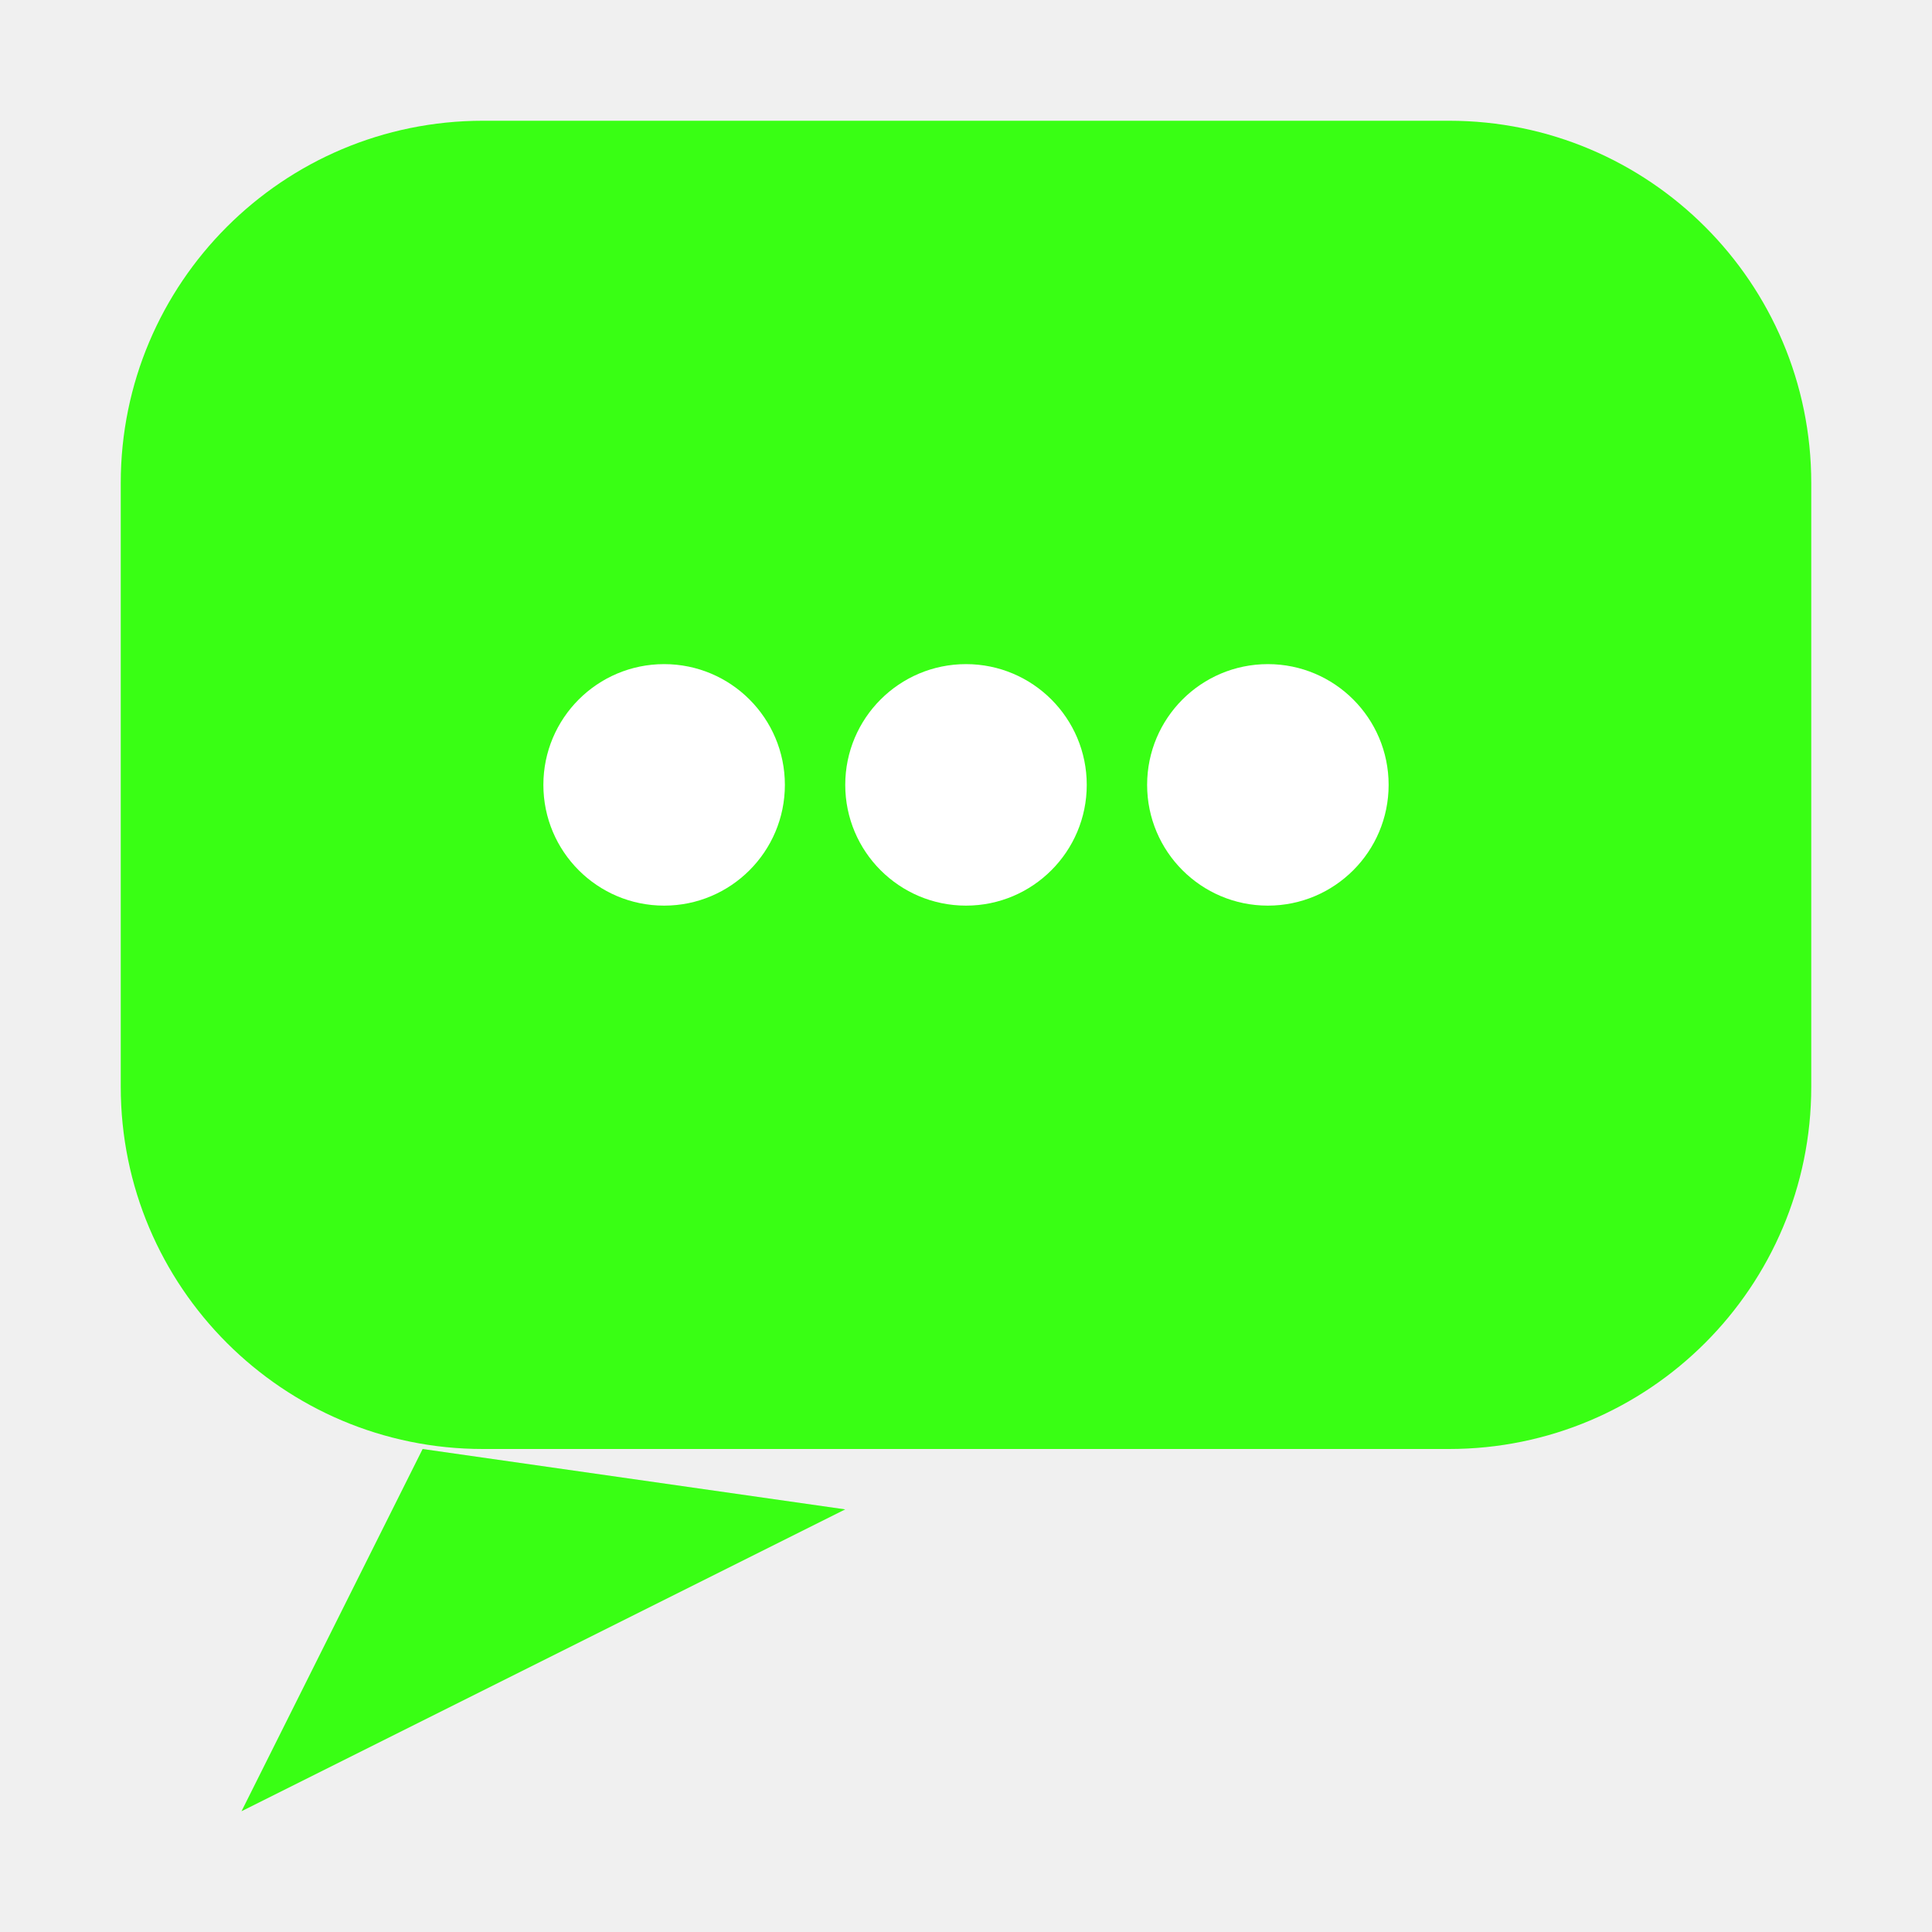
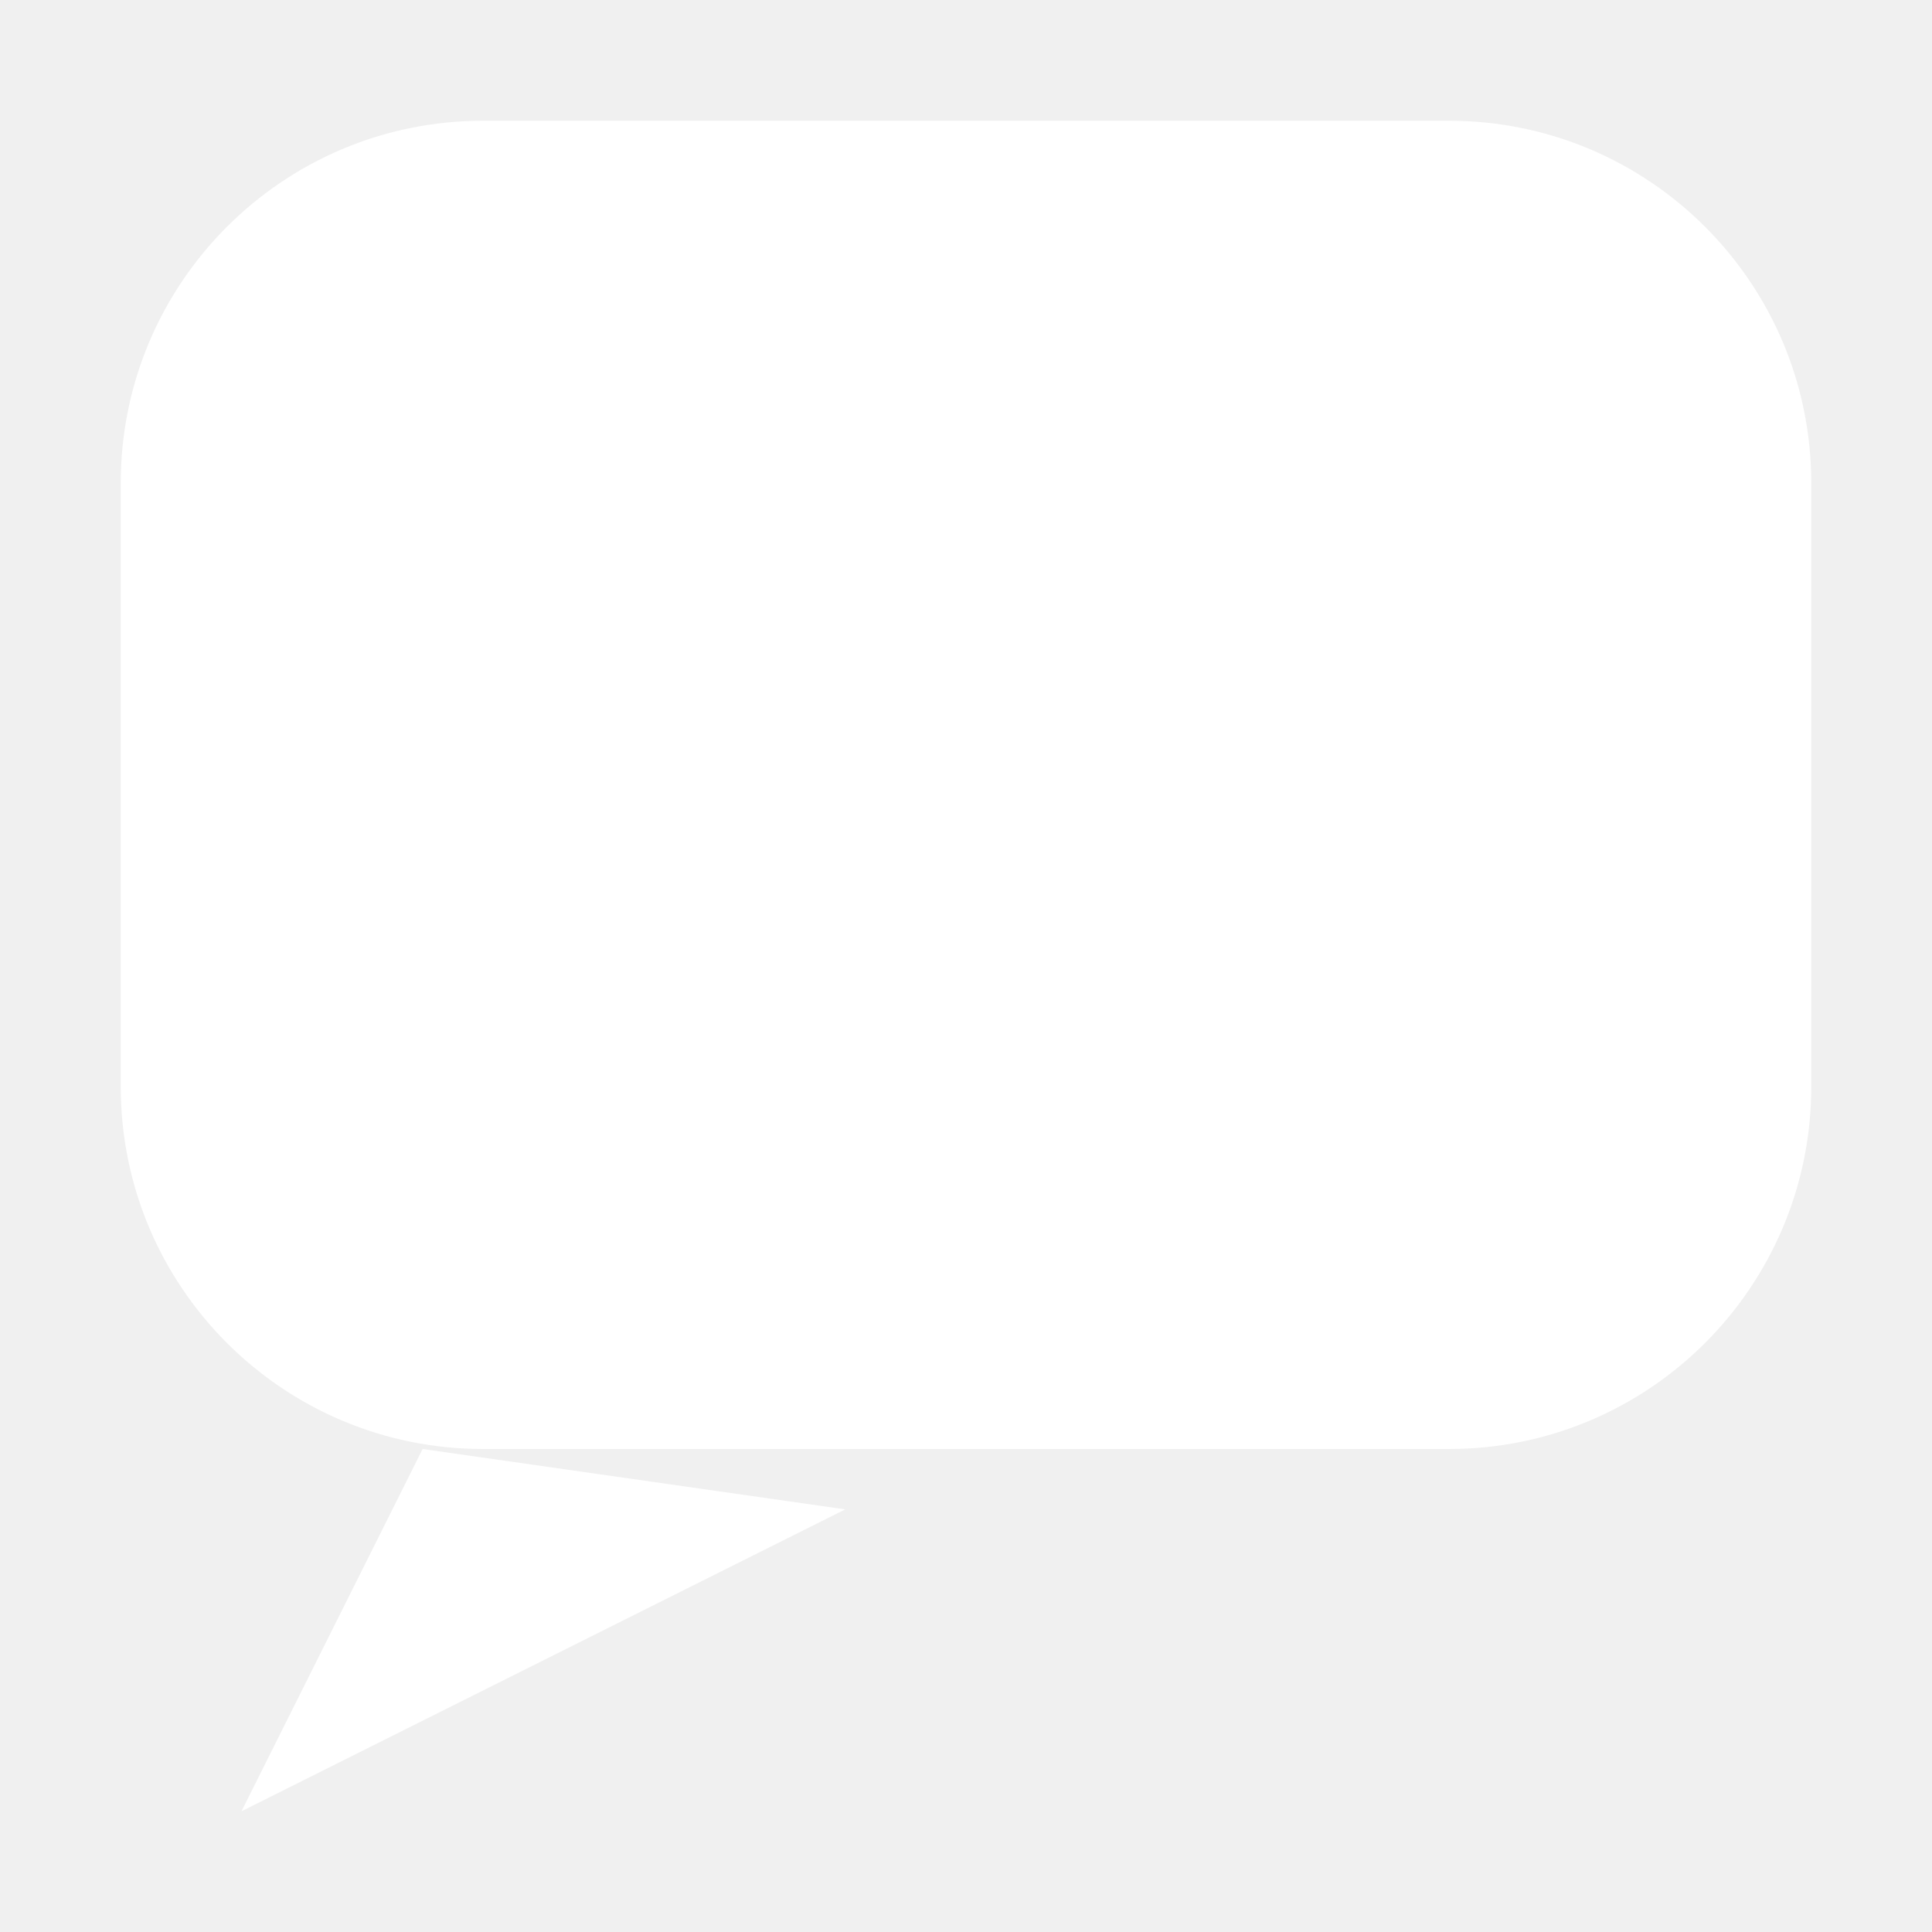
<svg xmlns="http://www.w3.org/2000/svg" viewBox="0 0 64 64" fill="none" width="64" height="64" role="img" aria-label="Chat">
-   <rect x="4" y="4" width="56" height="44" rx="12" fill="#39ff14" />
-   <path d="M14 48 L8 60 L28 50" fill="#39ff14" />
+   <rect x="4" y="4" width="56" height="44" rx="12" fill="#ffffff" />
+   <path d="M14 48 L8 60 L28 50" fill="#ffffff" />
  <circle cx="22" cy="26" r="4" fill="white" />
  <circle cx="32" cy="26" r="4" fill="white" />
  <circle cx="42" cy="26" r="4" fill="white" />
</svg>
